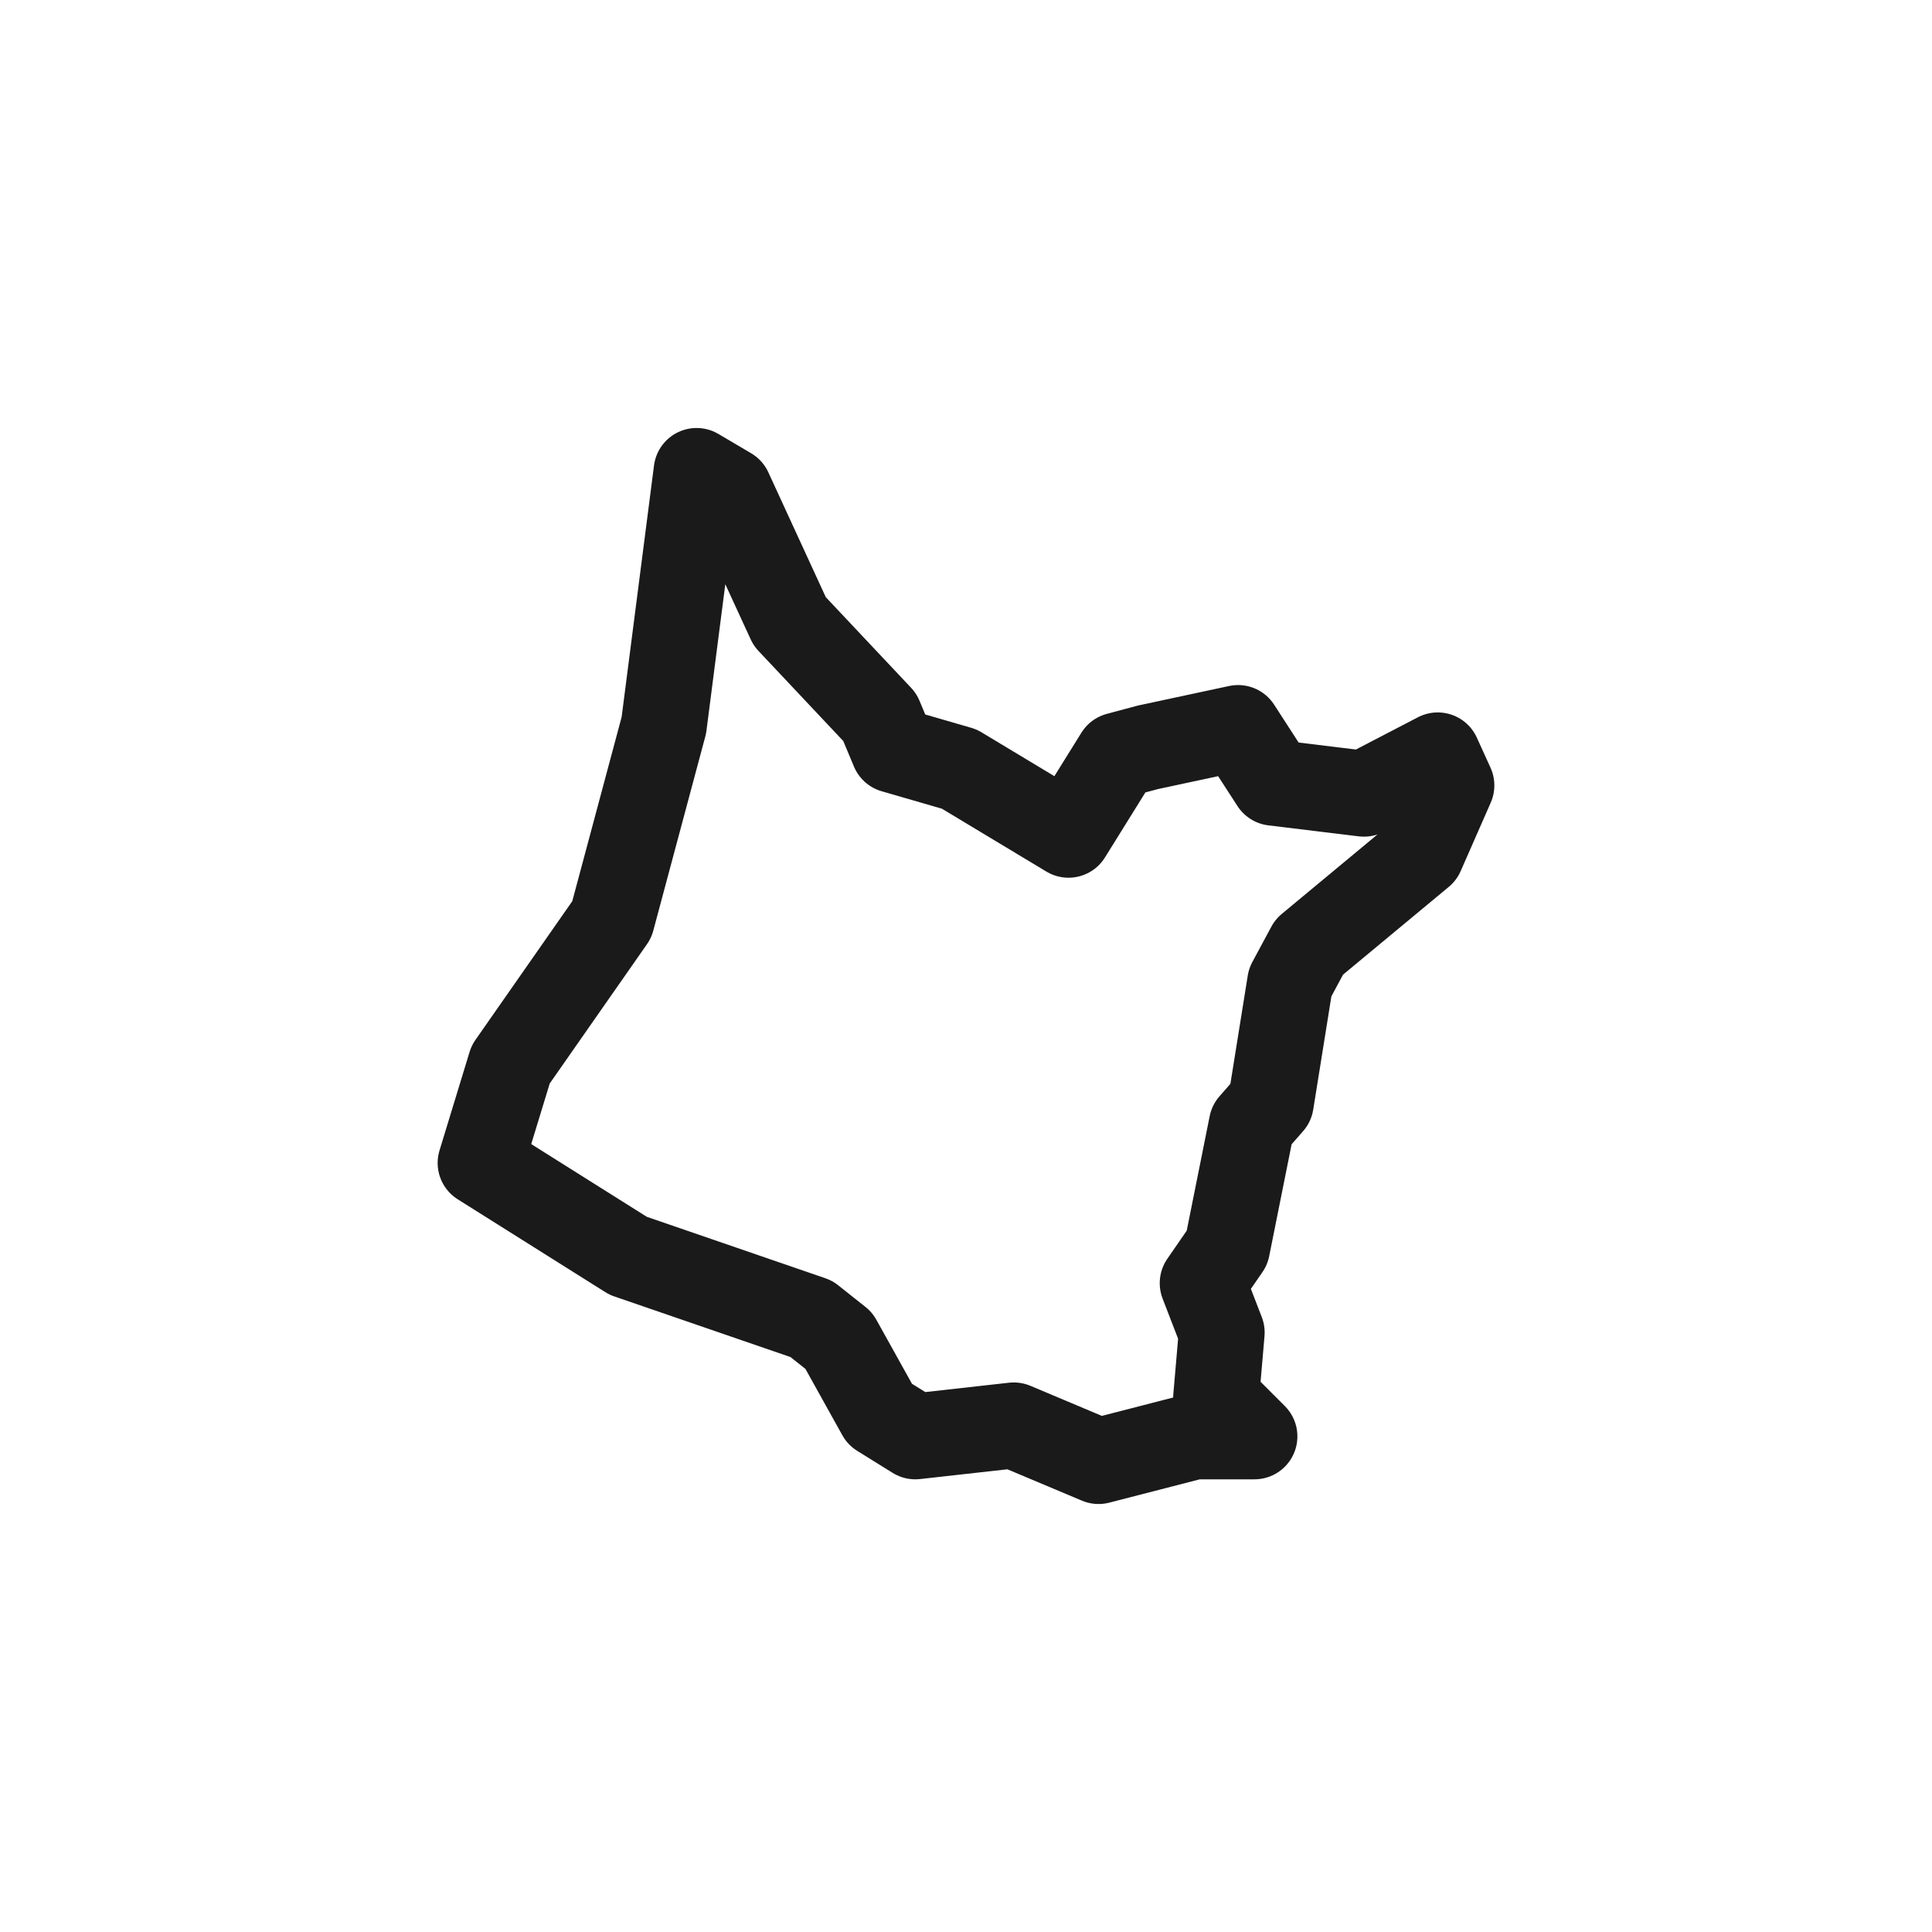
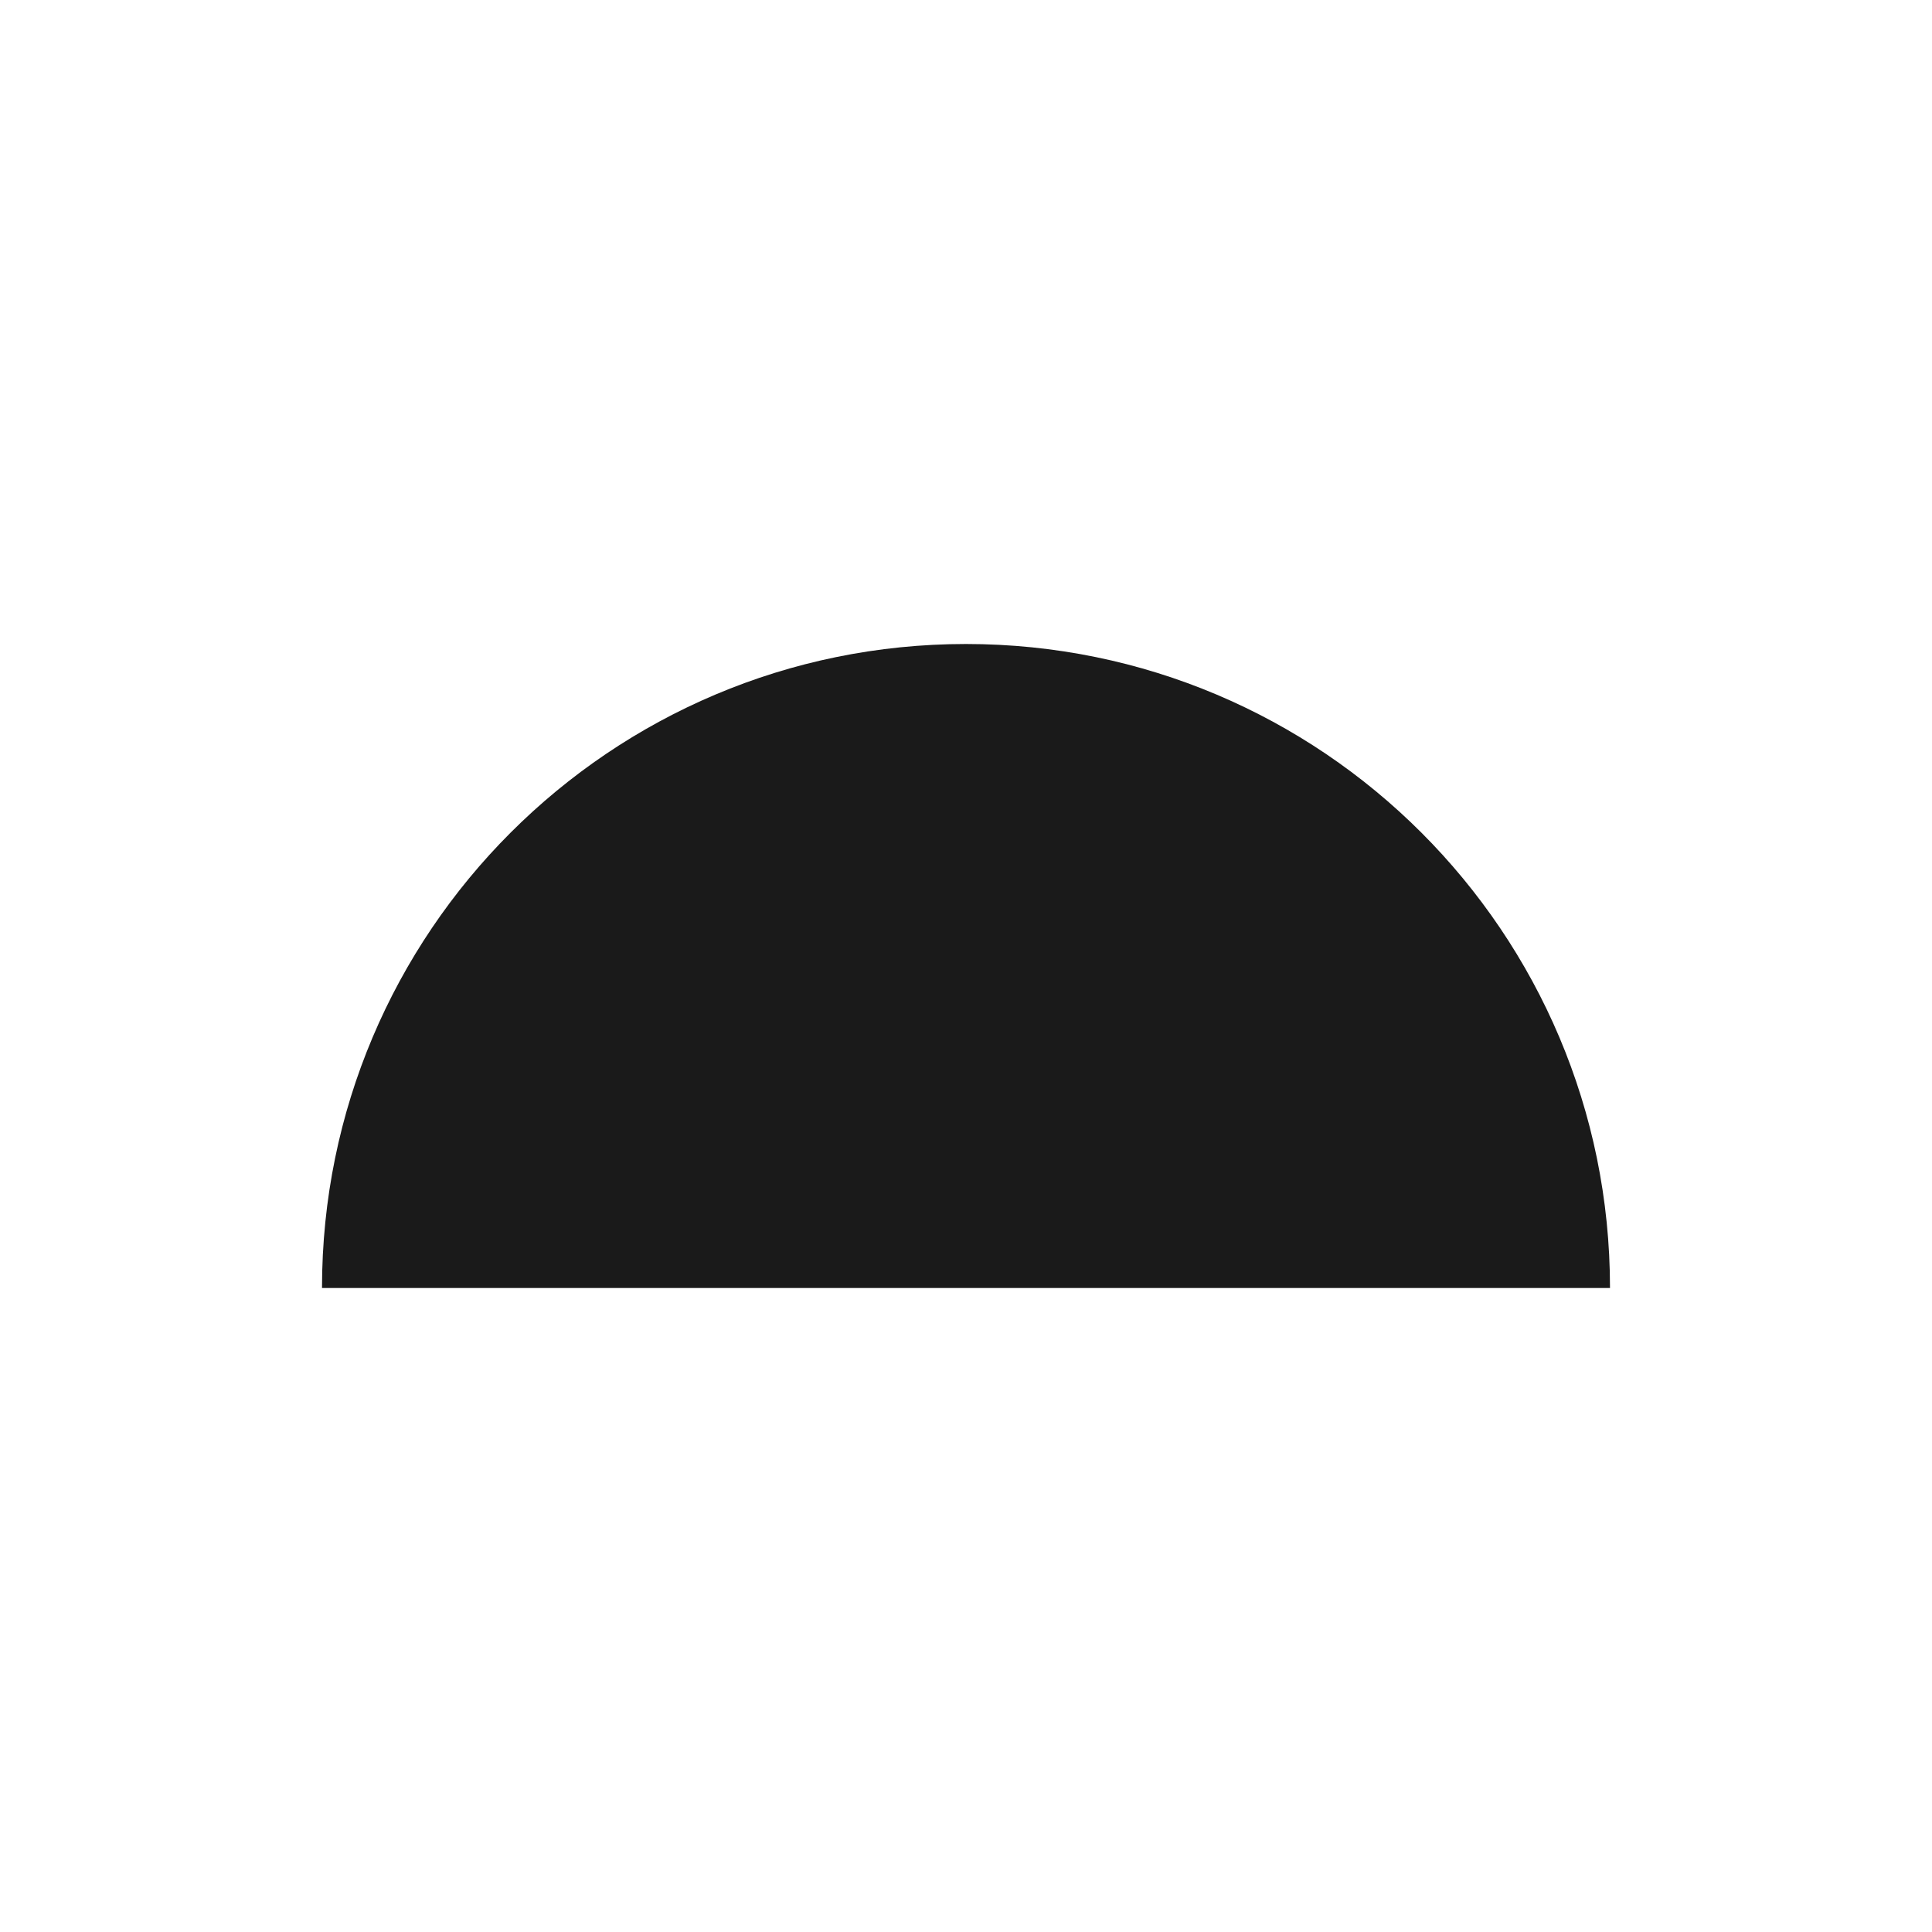
<svg xmlns="http://www.w3.org/2000/svg" width="512" height="512" viewBox="18 18 72 72">
  <rect x="18" y="18" width="72" height="72" fill="#FFFFFF" />
-   <path d="M43.96 35.55 L45.18 36.27 L47.43 41.16 L50.79 44.73 L51.30 45.95 L53.75 46.66 L57.82 49.11 L59.66 46.15 L60.78 45.85 L64.14 45.13 L65.46 47.17 L68.83 47.58 L71.58 46.15 L72.09 47.27 L70.97 49.82 L66.79 53.29 L66.08 54.61 L65.36 59.10 L64.65 59.91 L63.73 64.50 L62.82 65.82 L63.53 67.66 L63.32 70.10 L64.75 71.53 L62.51 71.53 L58.94 72.45 L55.78 71.12 L52.11 71.53 L50.79 70.71 L49.26 67.96 L48.24 67.15 L41.41 64.80 L35.91 61.34 L37.03 57.67 L40.80 52.27 L42.74 45.03Z" fill="none" stroke="#1A1A1A" stroke-width="3.2" stroke-linecap="round" stroke-linejoin="round" />
+   <path d="M30 66 A24 24 0 0 1 78 66 Z" fill="#1A1A1A" />
</svg>
